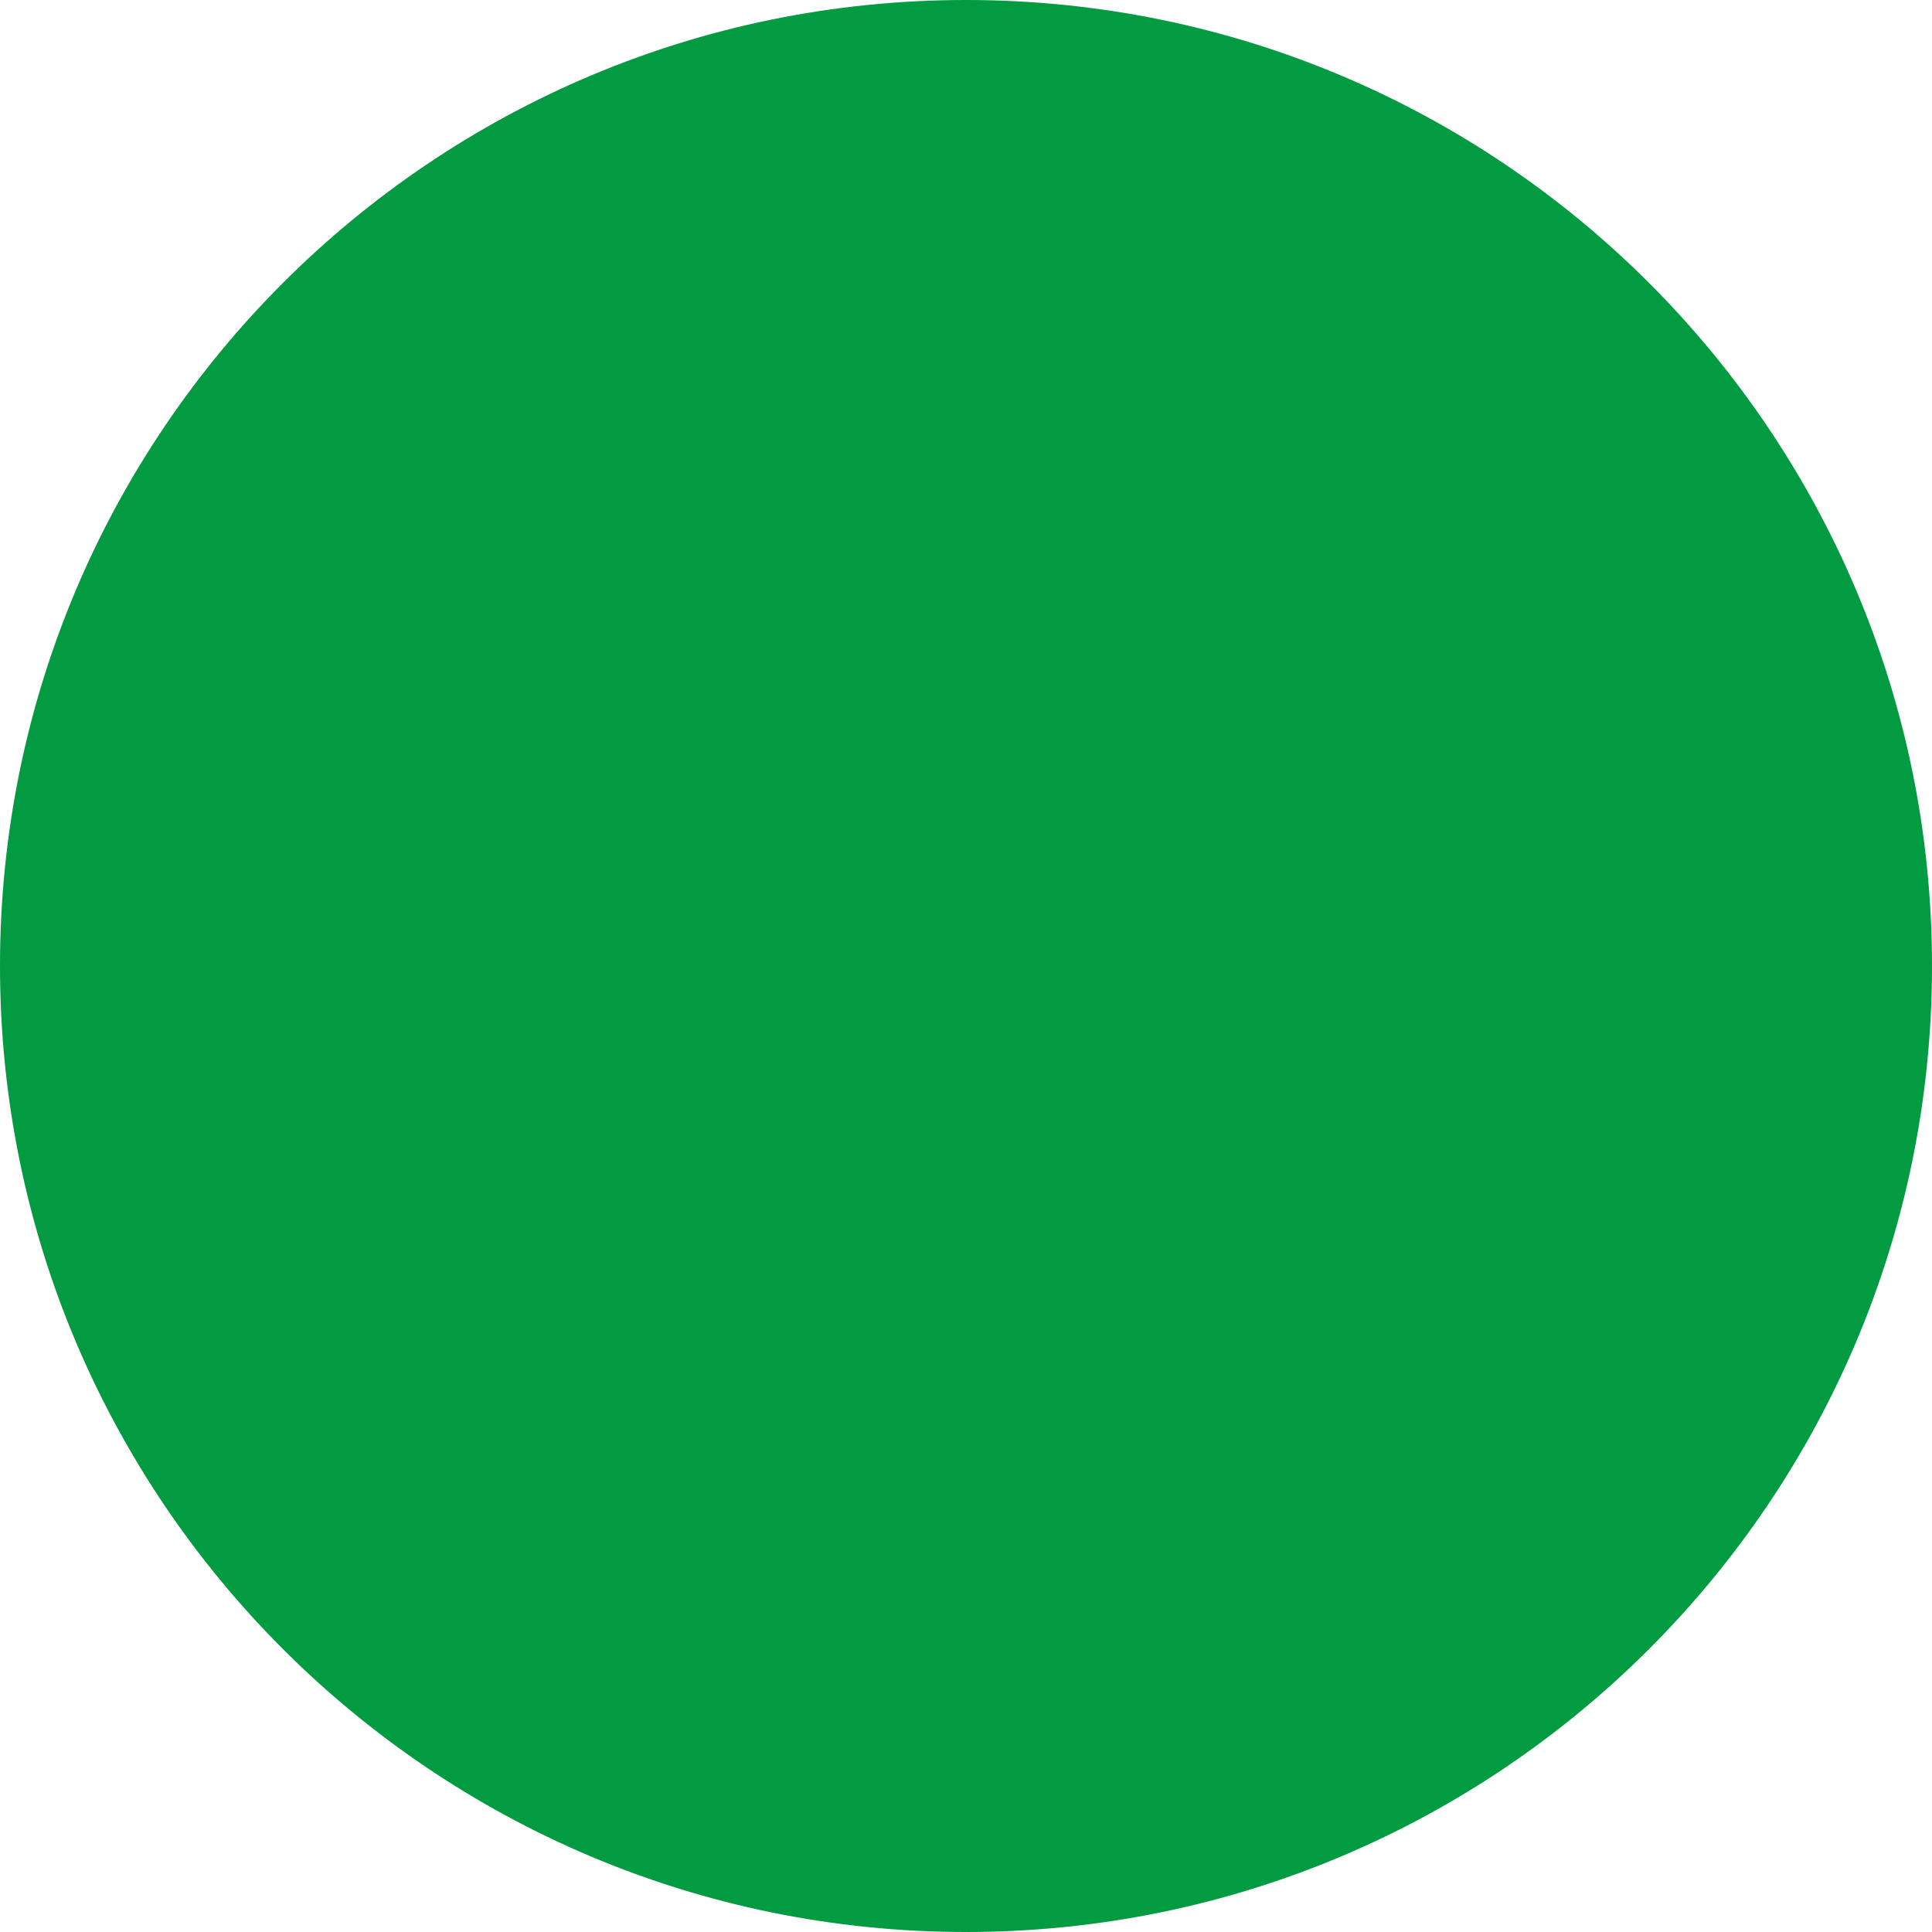
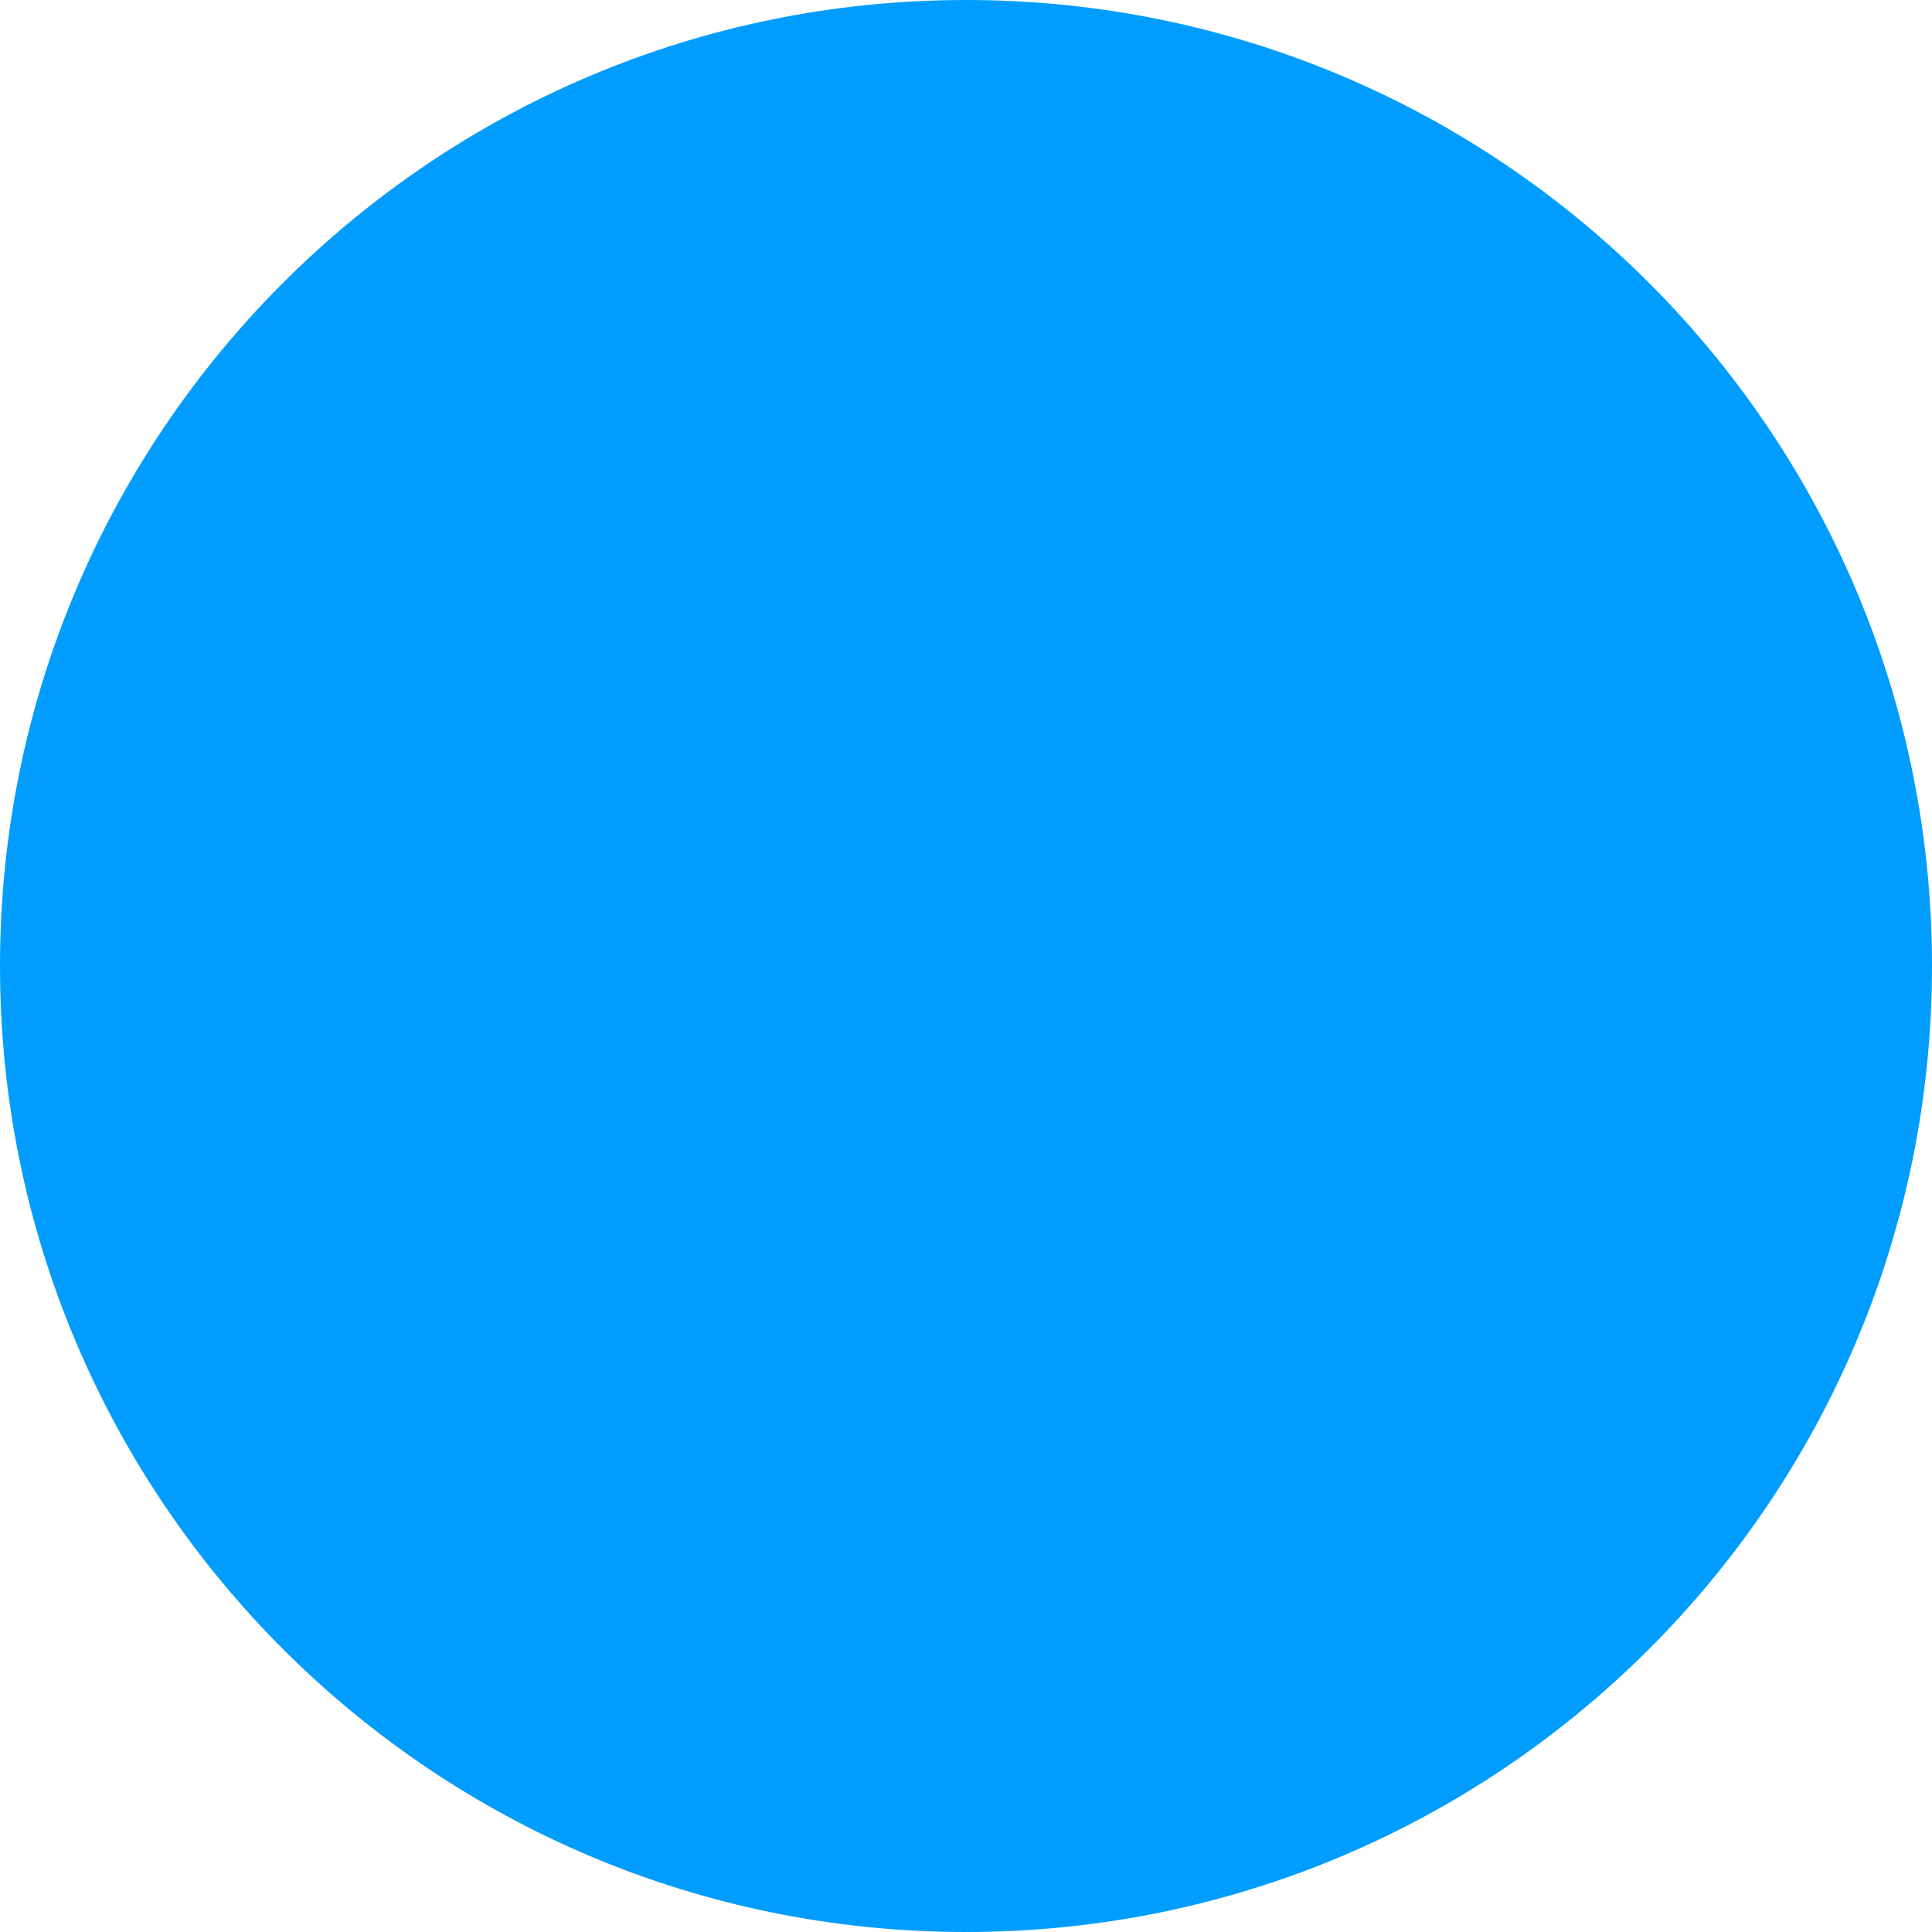
<svg xmlns="http://www.w3.org/2000/svg" width="12" height="12" viewBox="0 0 12 12">
  <defs>
    <style>
      .cls-1 {
-         fill: #029b41;
+         fill: #009dff;
      }
    </style>
  </defs>
  <circle class="cls-1" cx="6" cy="6" r="6" />
</svg>
